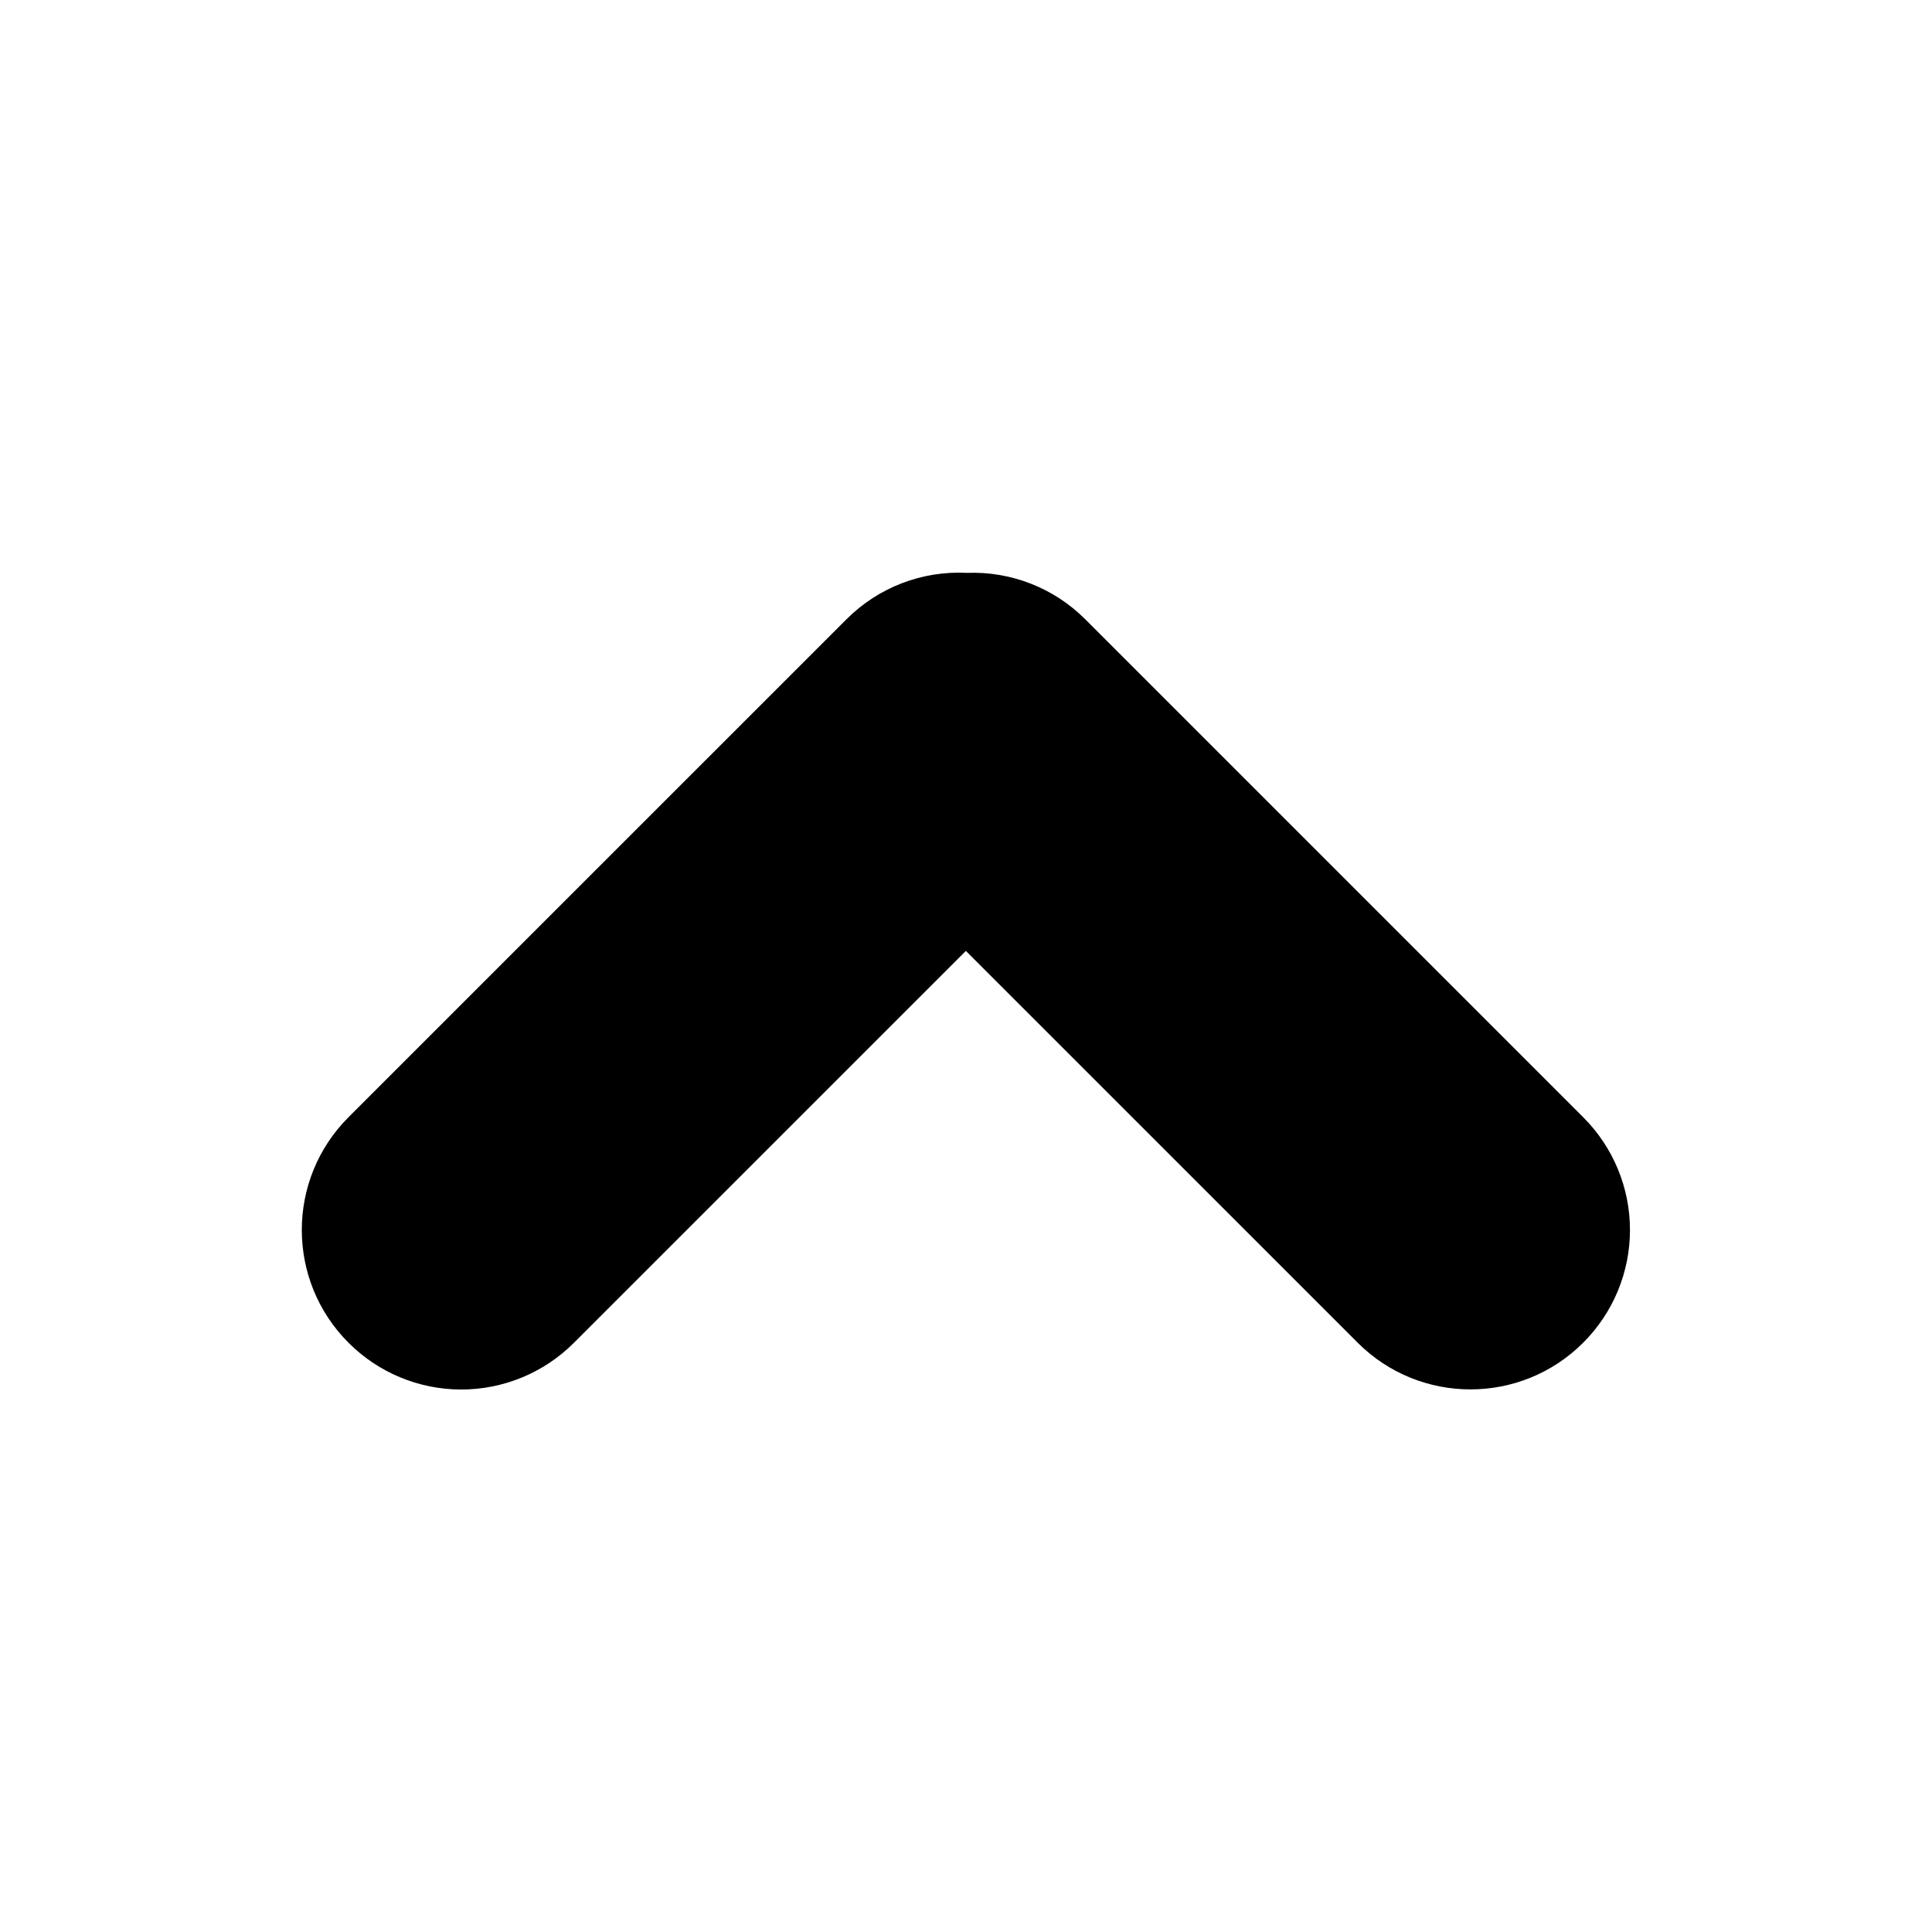
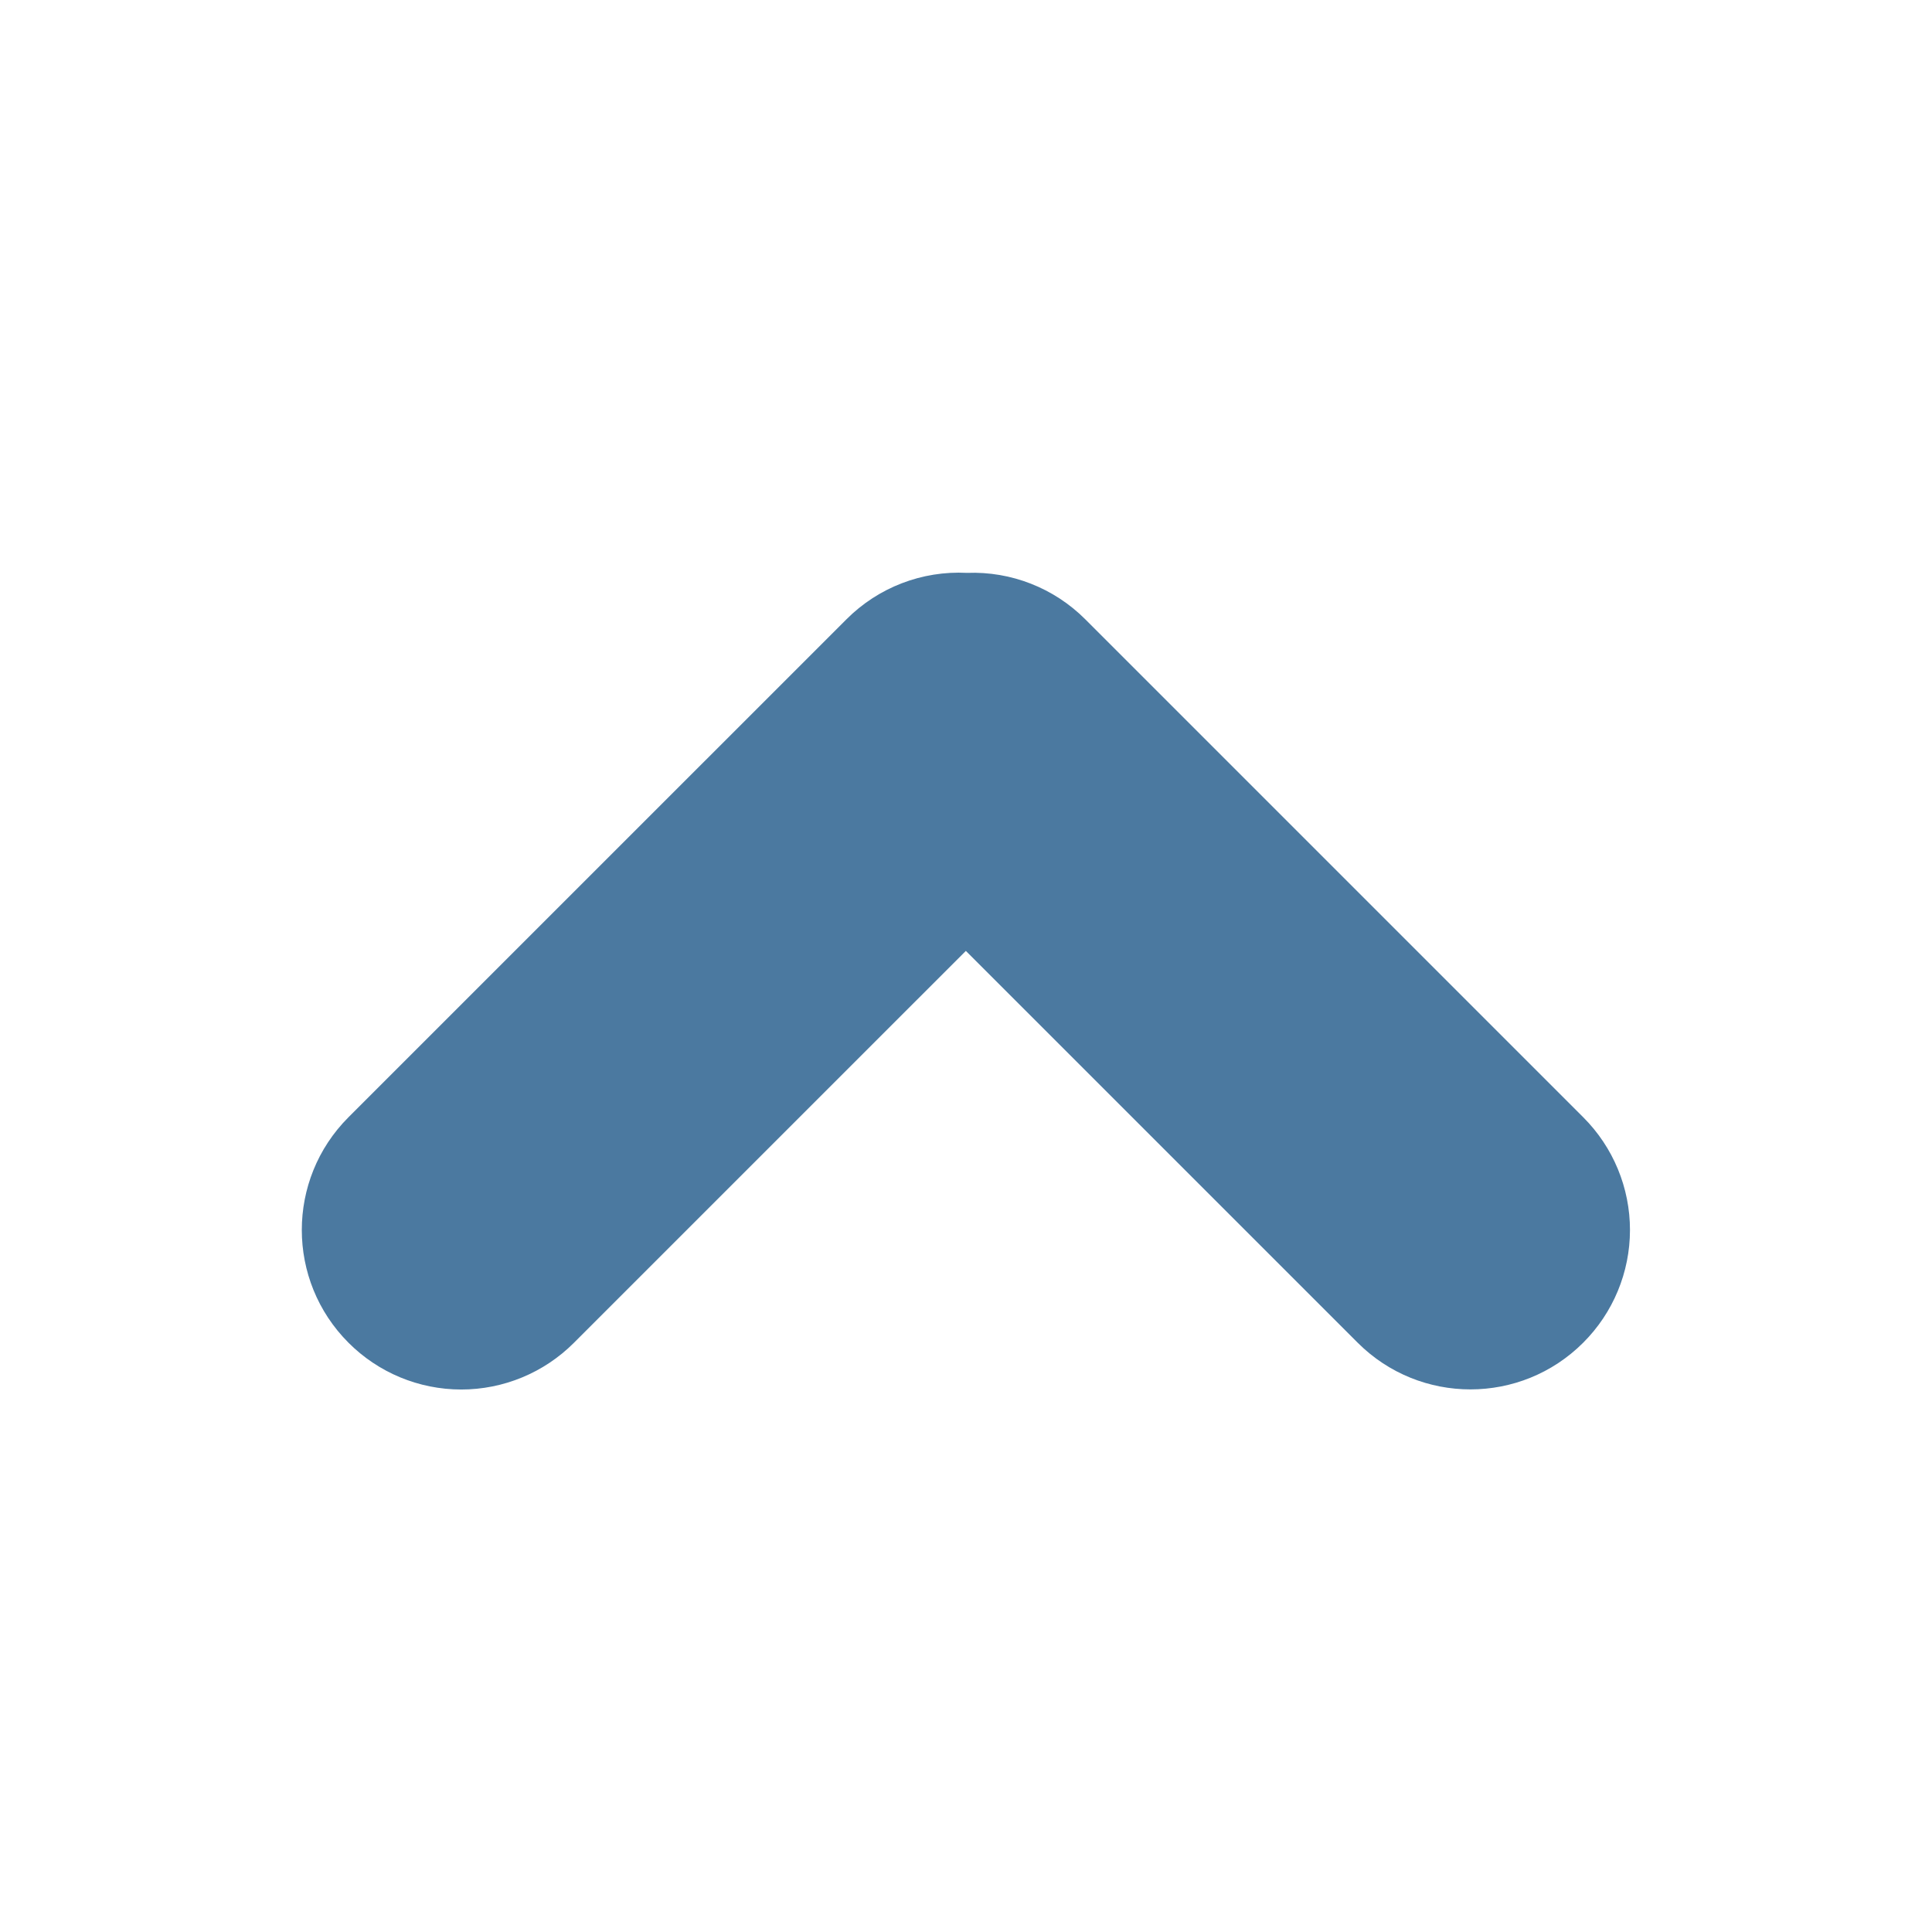
<svg xmlns="http://www.w3.org/2000/svg" viewBox="0 0 64 64">
  <g fill="none" fill-rule="evenodd">
    <path d="M0 0h64v64H0z" />
-     <path fill="#000" d="M31.995 31.5L44.98 44.484a5.283 5.283 0 0 0 7.465-.005 5.275 5.275 0 0 0 .005-7.465L35.952 20.516a5.257 5.257 0 0 0-3.92-1.539 5.257 5.257 0 0 0-3.993 1.539L11.54 37.014a5.283 5.283 0 0 0 .004 7.465 5.275 5.275 0 0 0 7.466.005L31.995 31.5z" />
+     <path fill="#4b79a0" d="M31.995 31.5L44.98 44.484a5.283 5.283 0 0 0 7.465-.005 5.275 5.275 0 0 0 .005-7.465L35.952 20.516a5.257 5.257 0 0 0-3.92-1.539 5.257 5.257 0 0 0-3.993 1.539L11.54 37.014a5.283 5.283 0 0 0 .004 7.465 5.275 5.275 0 0 0 7.466.005L31.995 31.5z" />
  </g>
</svg>
